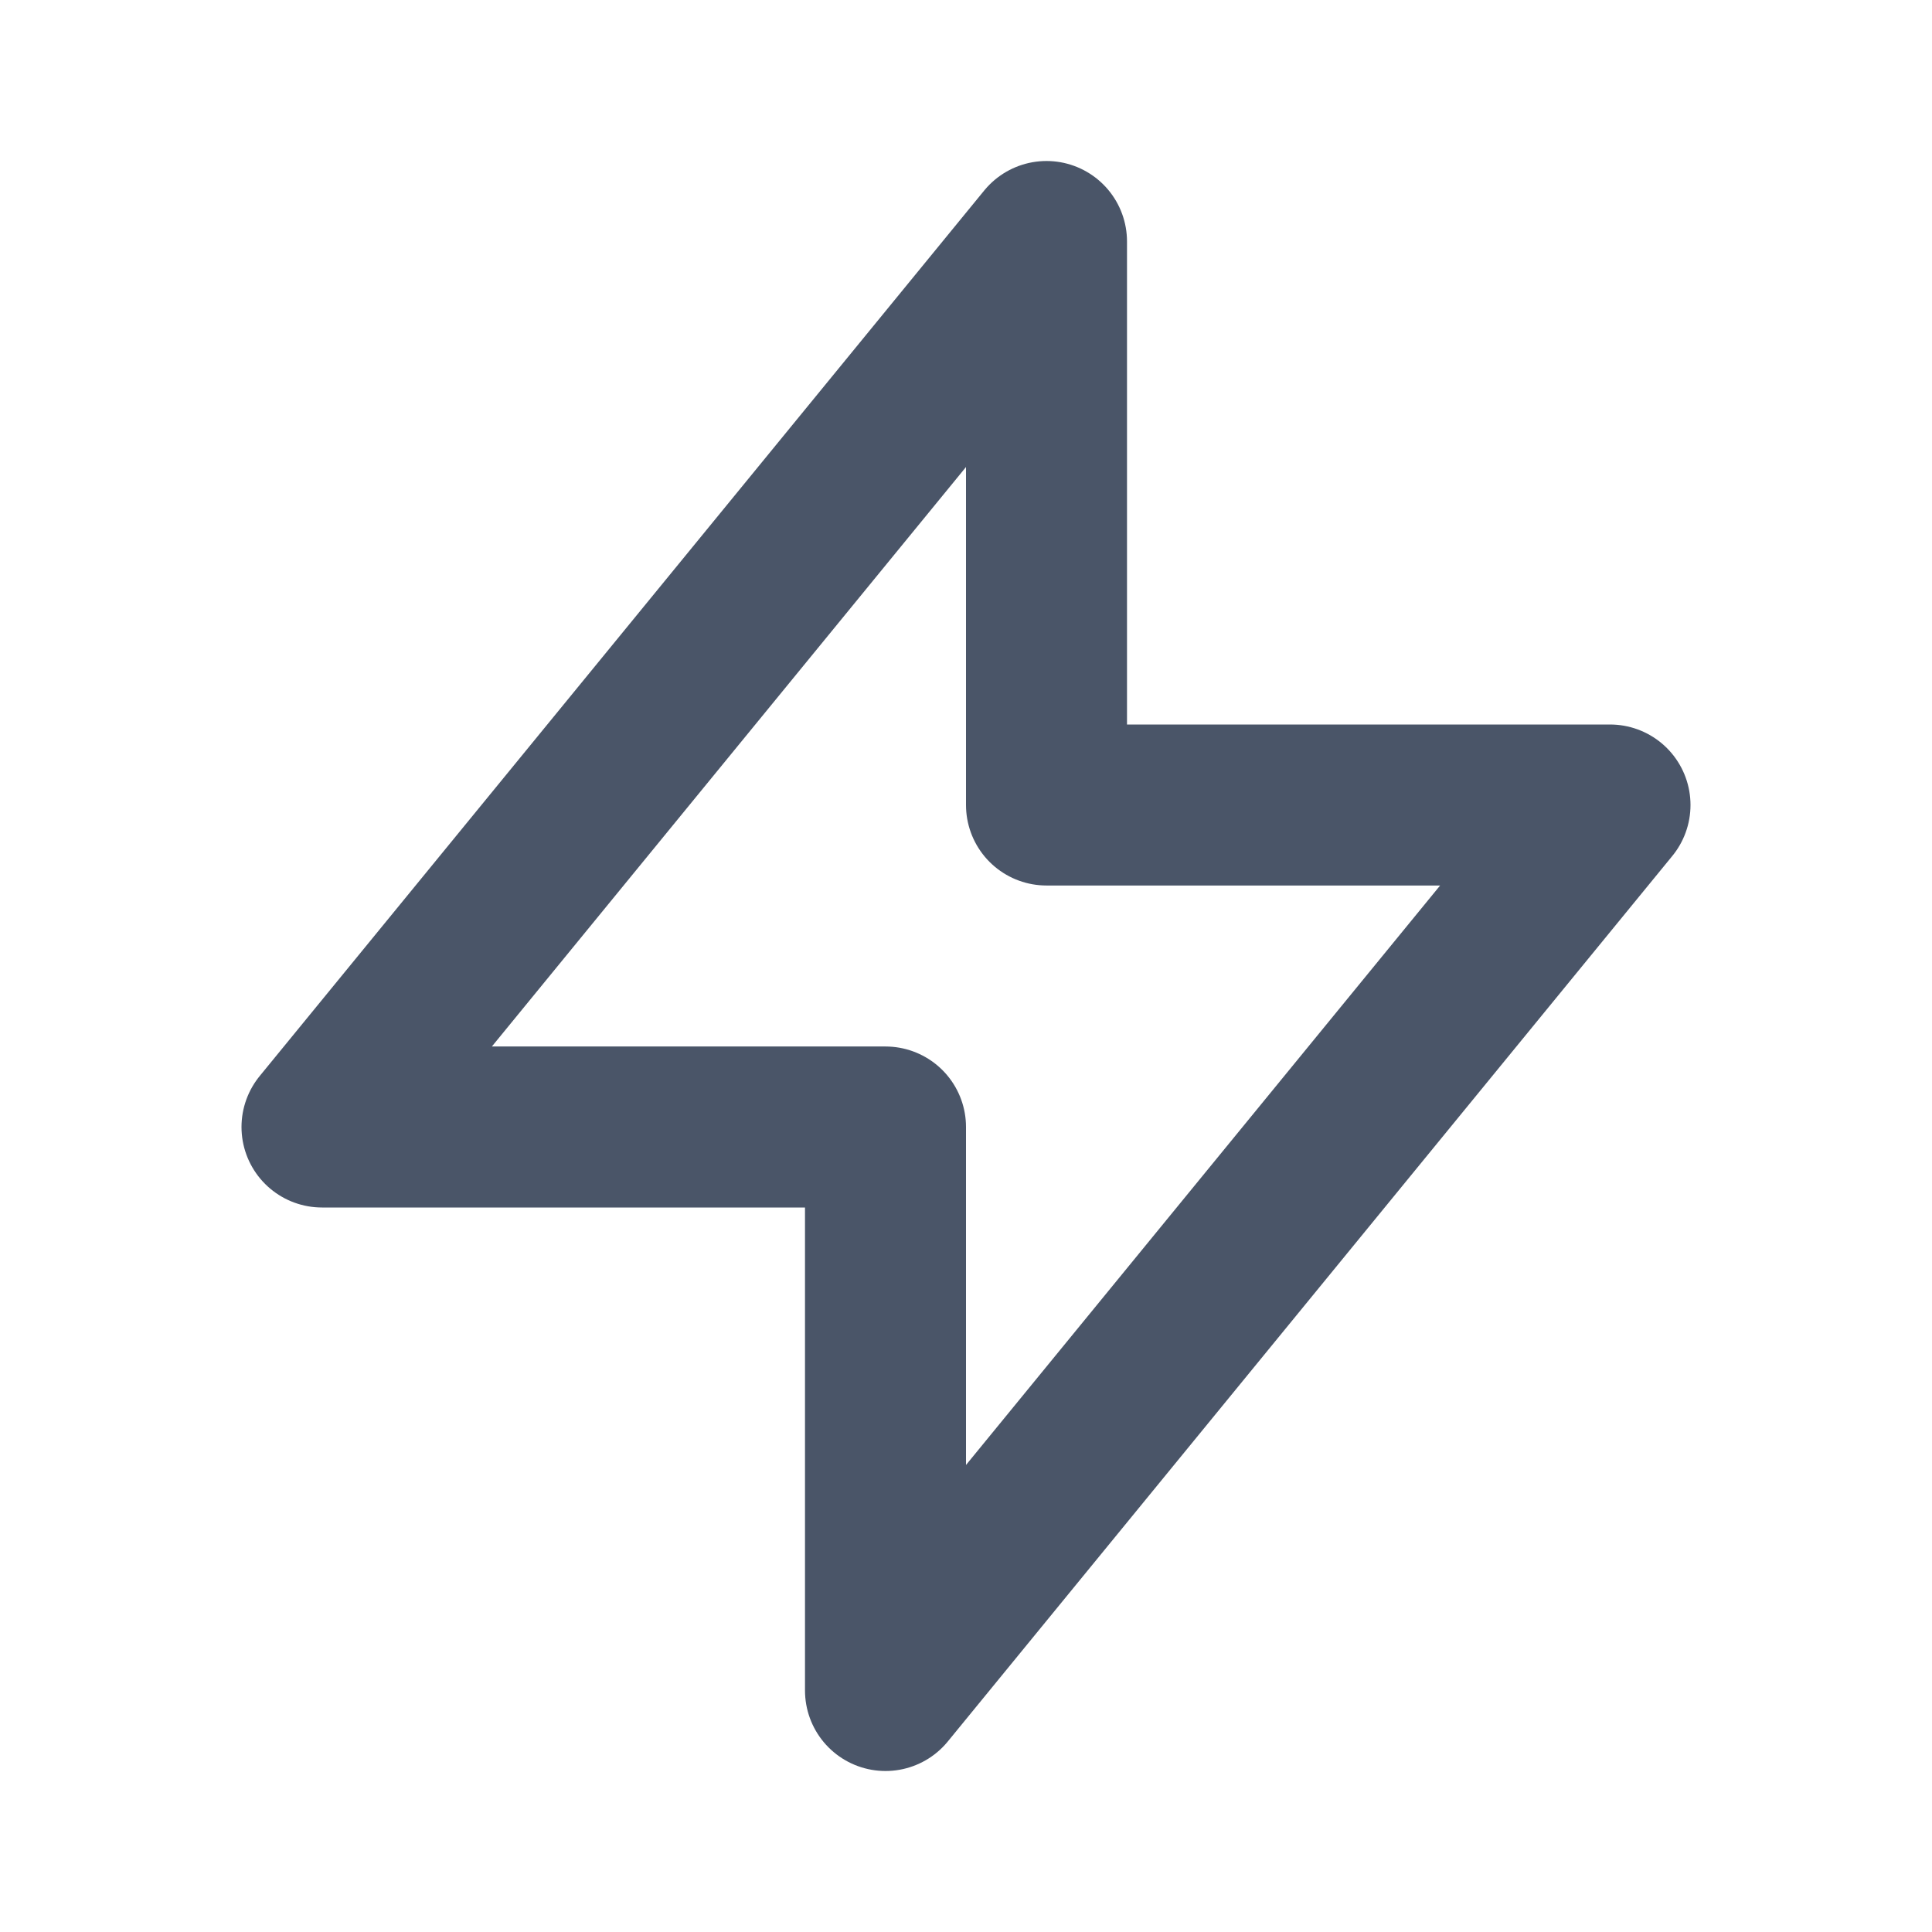
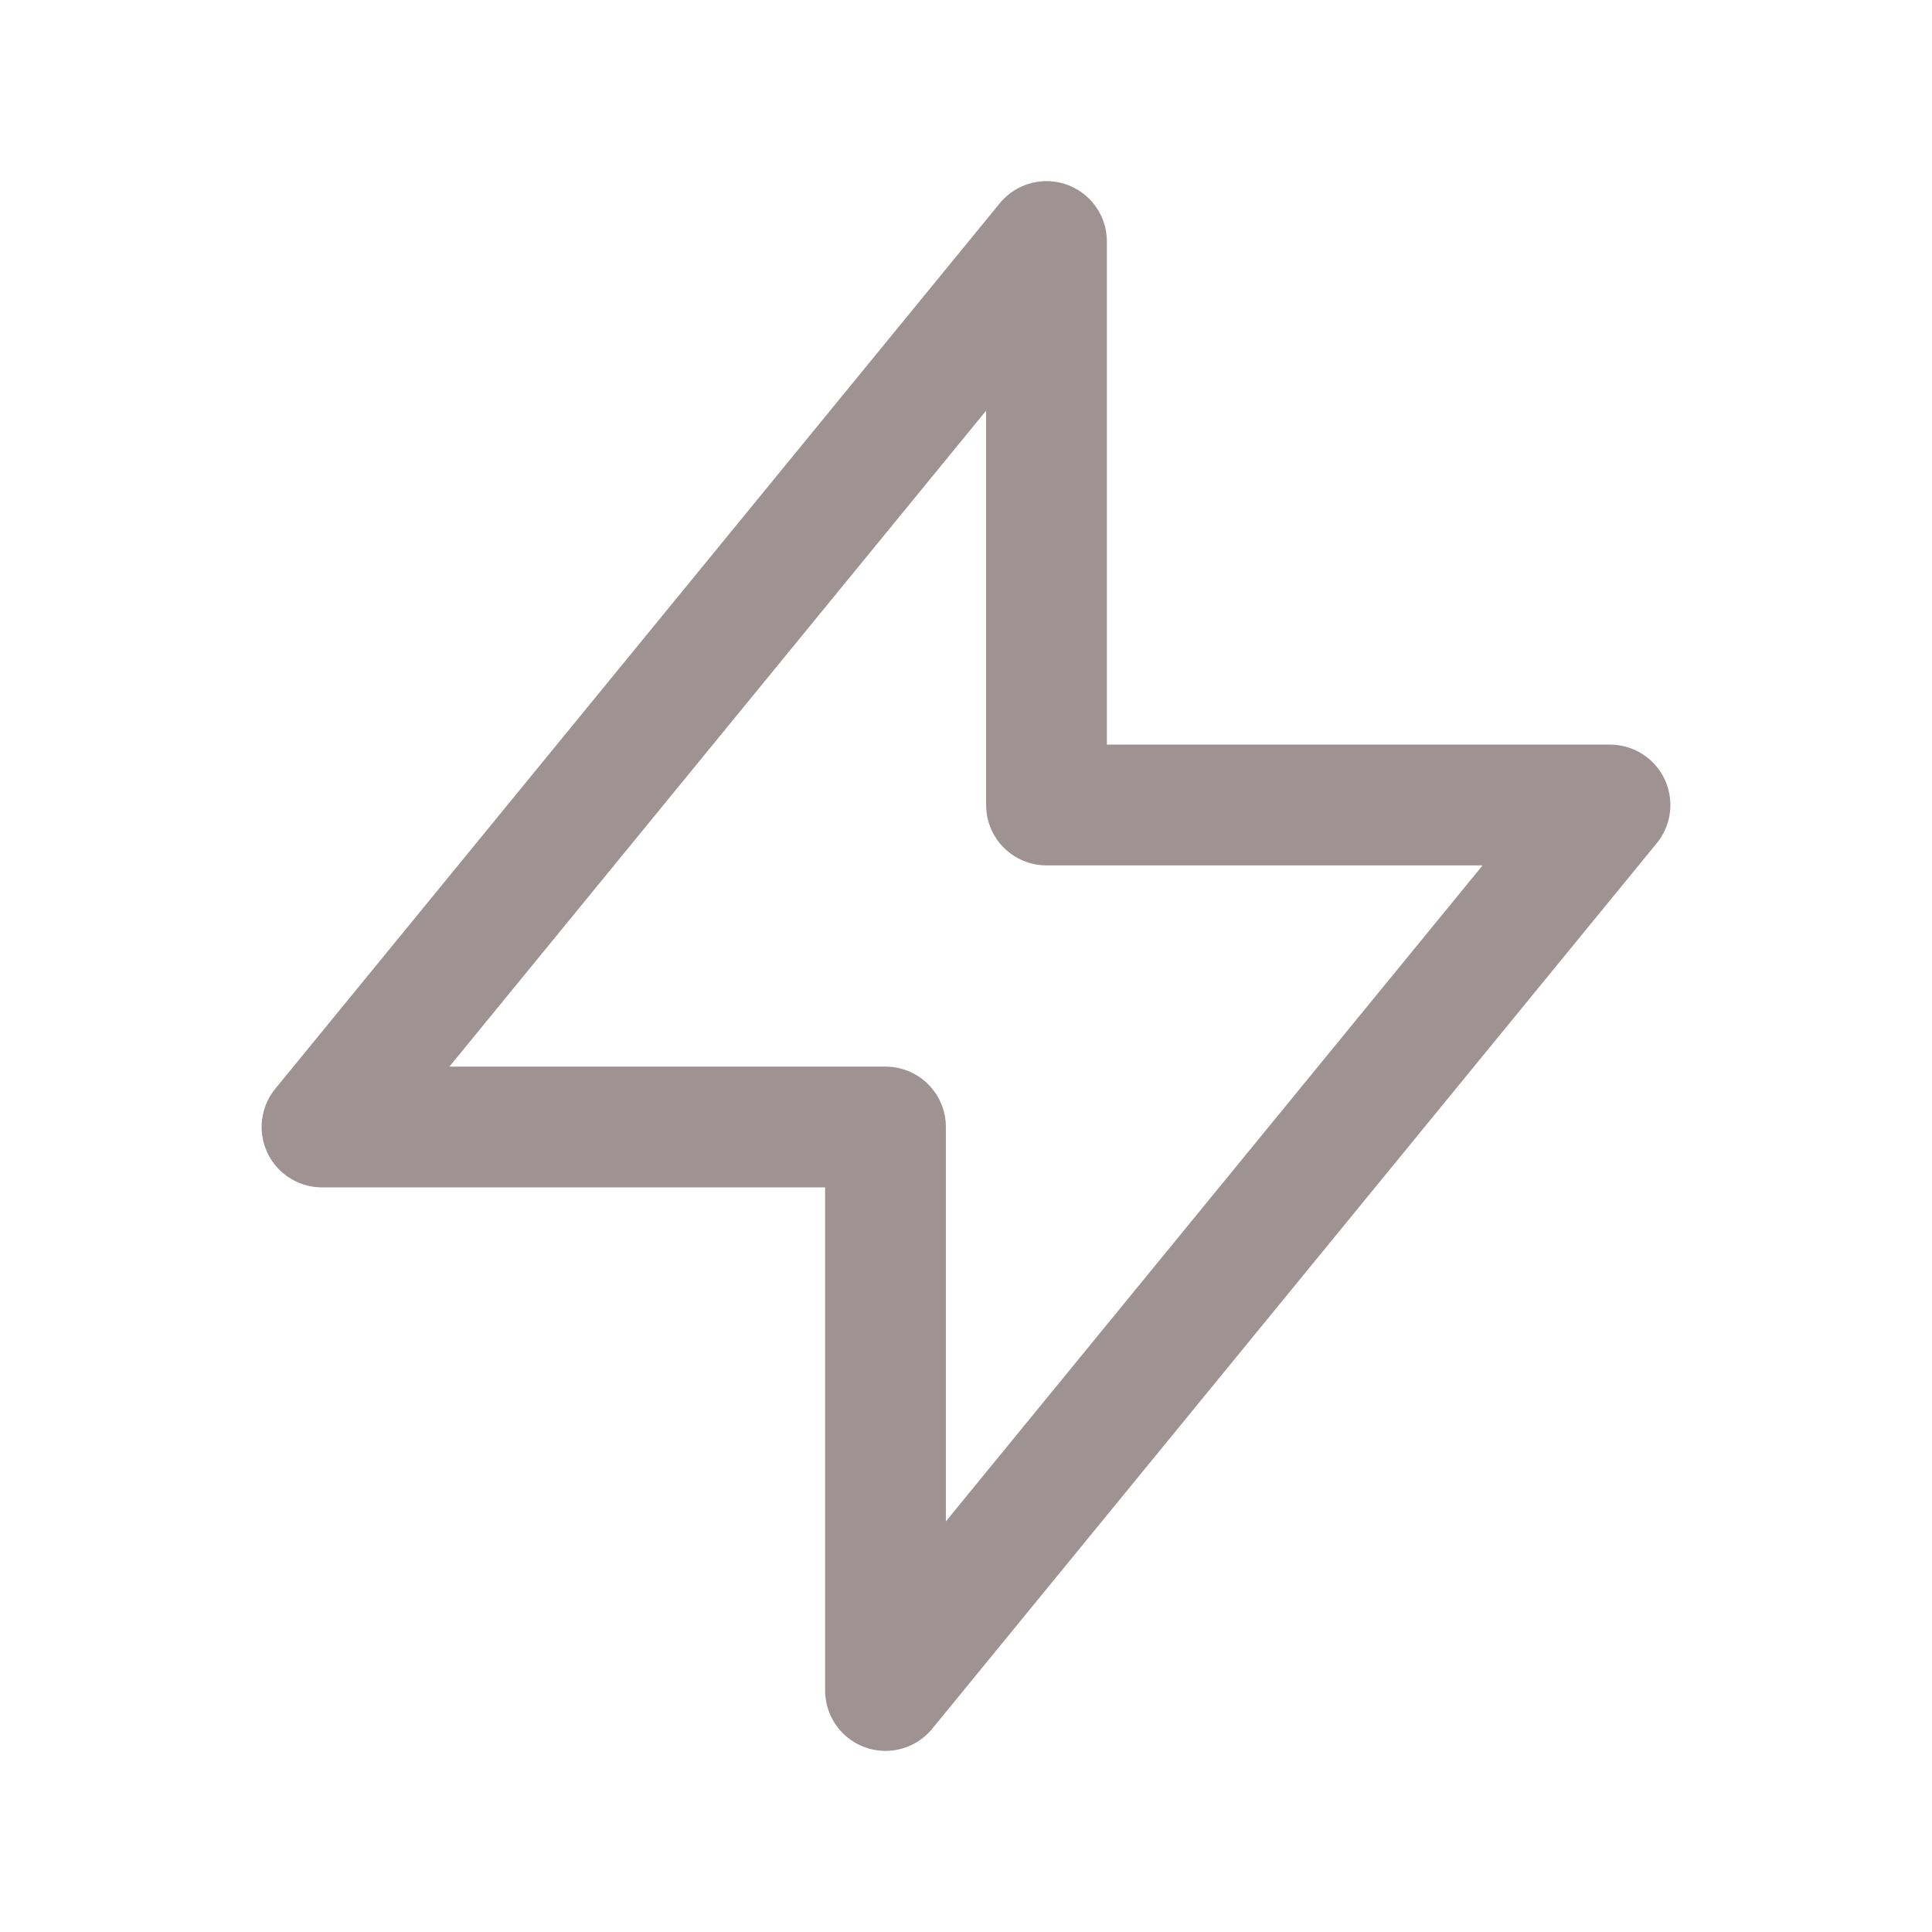
<svg xmlns="http://www.w3.org/2000/svg" width="24" height="24" viewBox="0 0 24 24" fill="none">
-   <path d="M13 10V3L4 14H11L11 21L20 10L13 10Z" stroke="#4A5568" stroke-width="2" stroke-linecap="round" stroke-linejoin="round" />
+   <path d="M13 10V3L4 14H11L11 21L20 10L13 10Z" stroke="#9e9292" stroke-width="1.5" stroke-linecap="round" stroke-linejoin="round" />
</svg>
